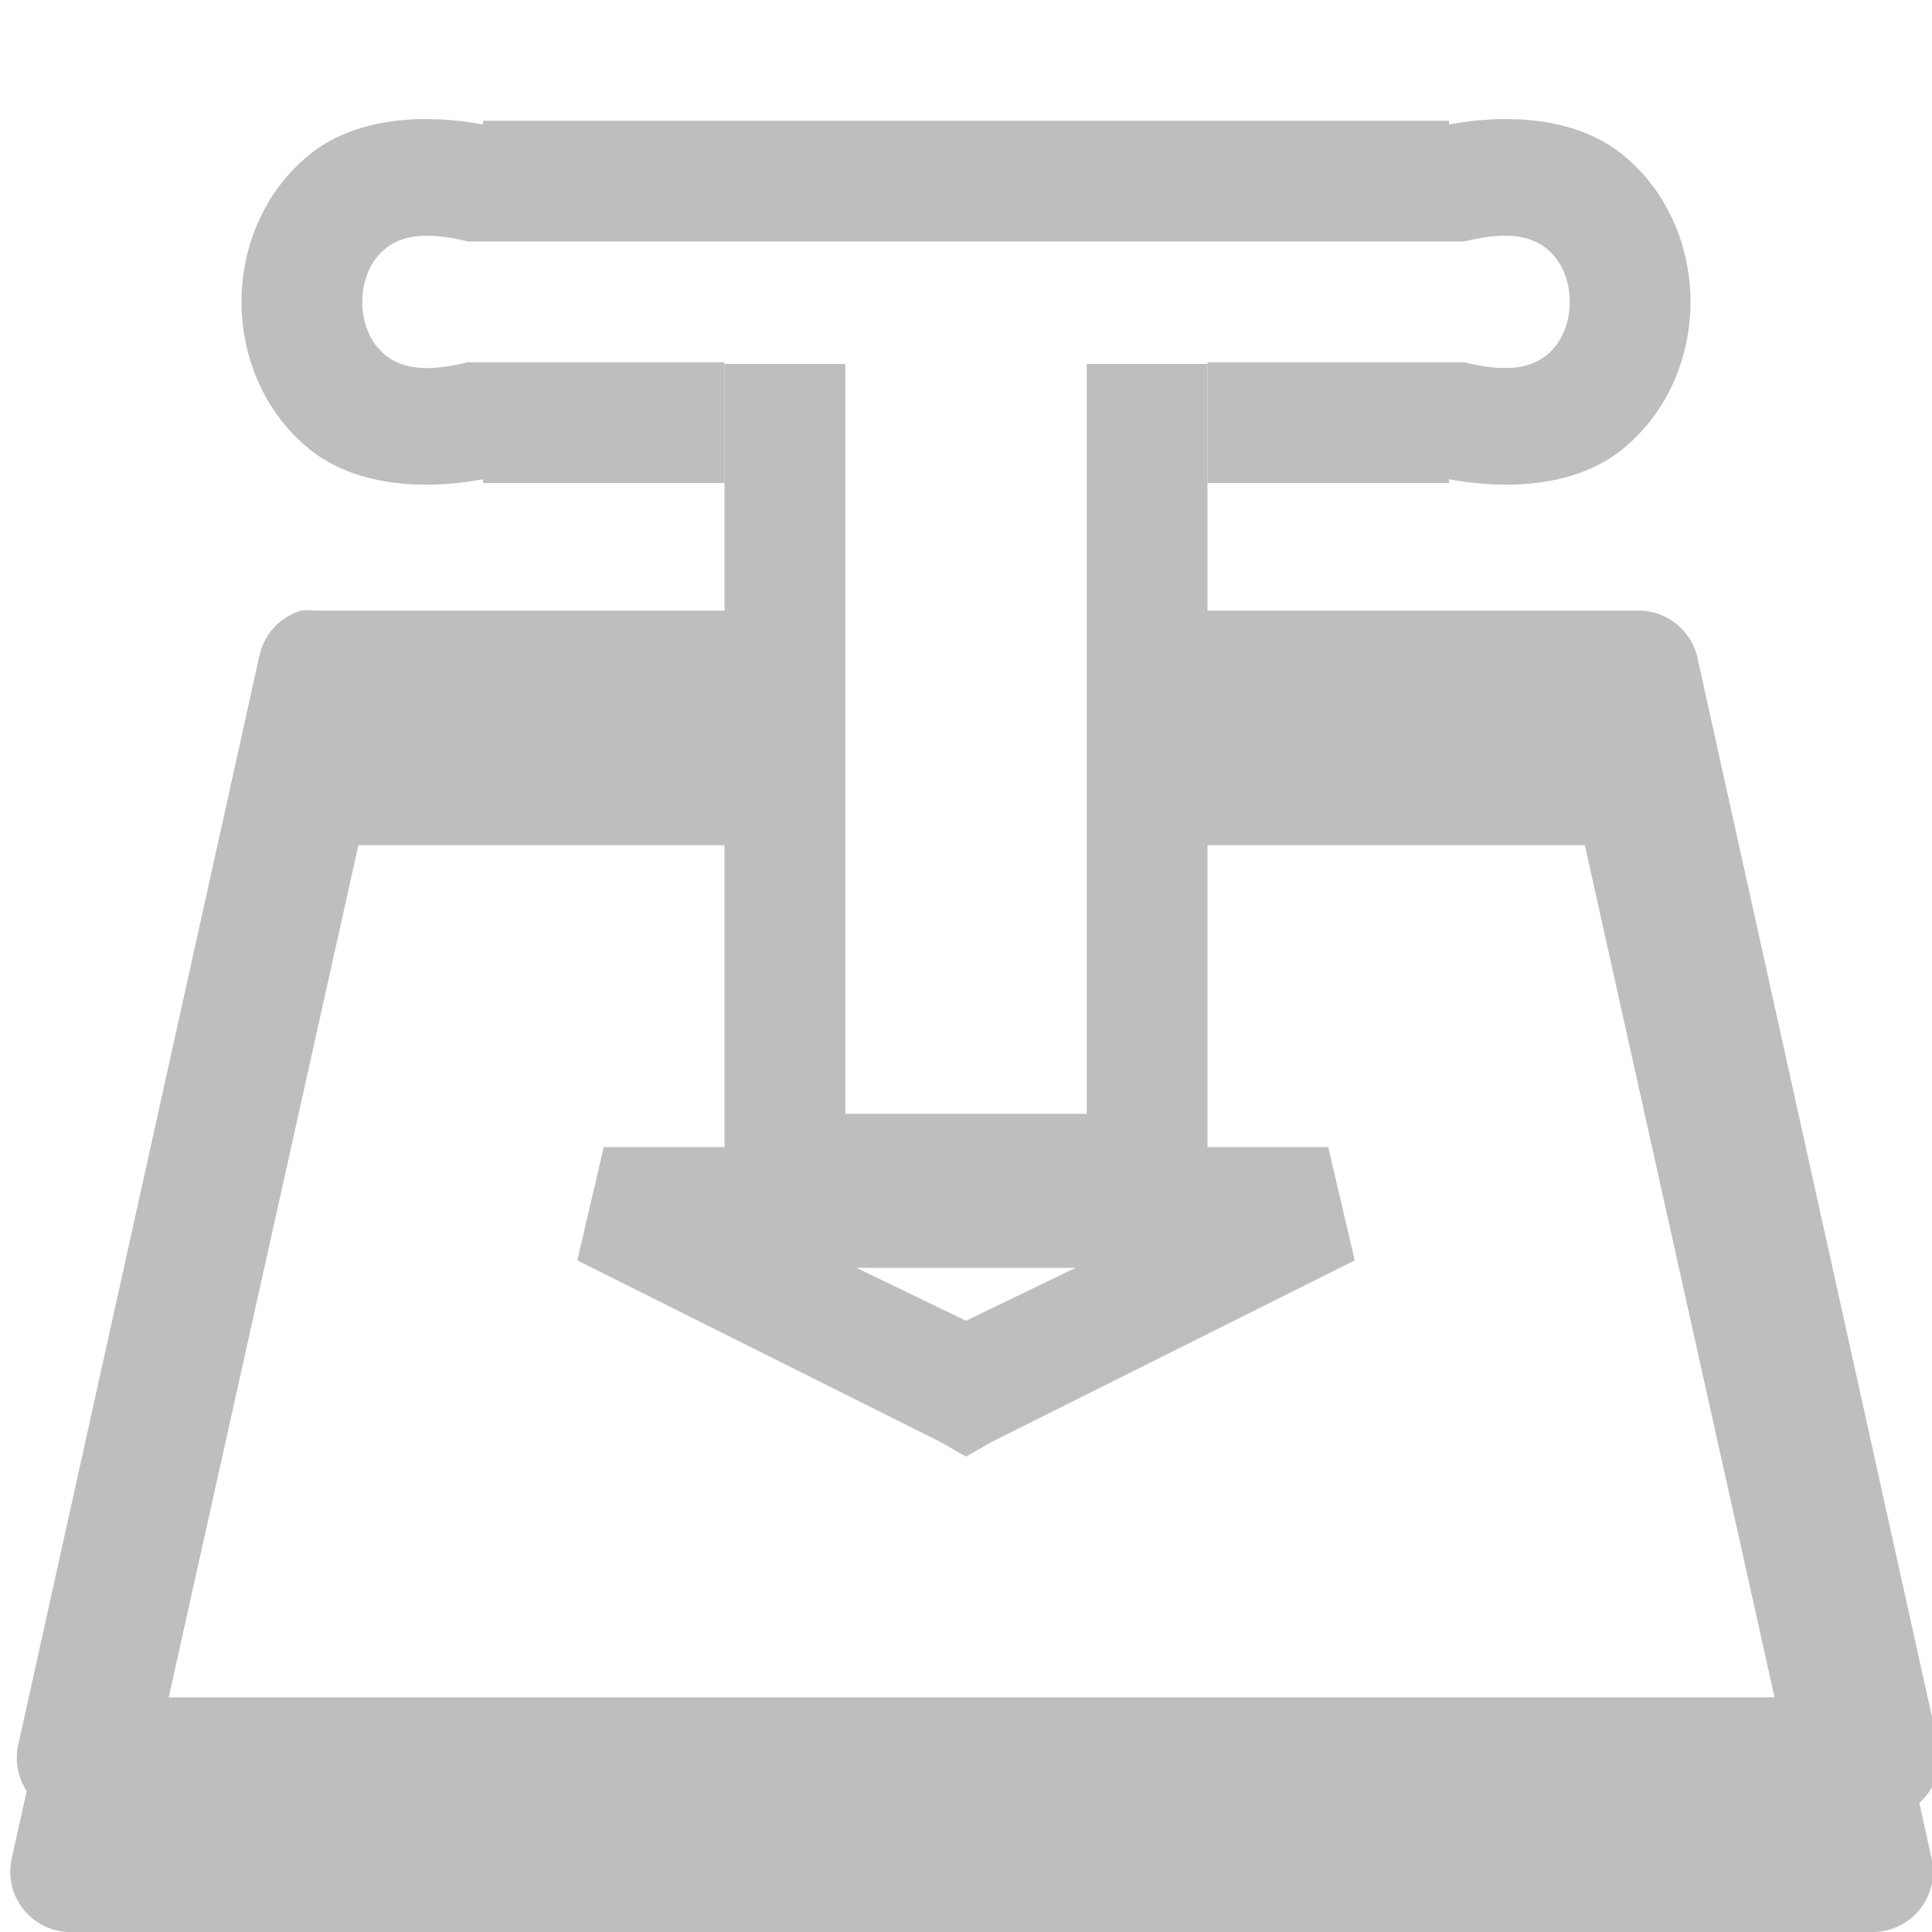
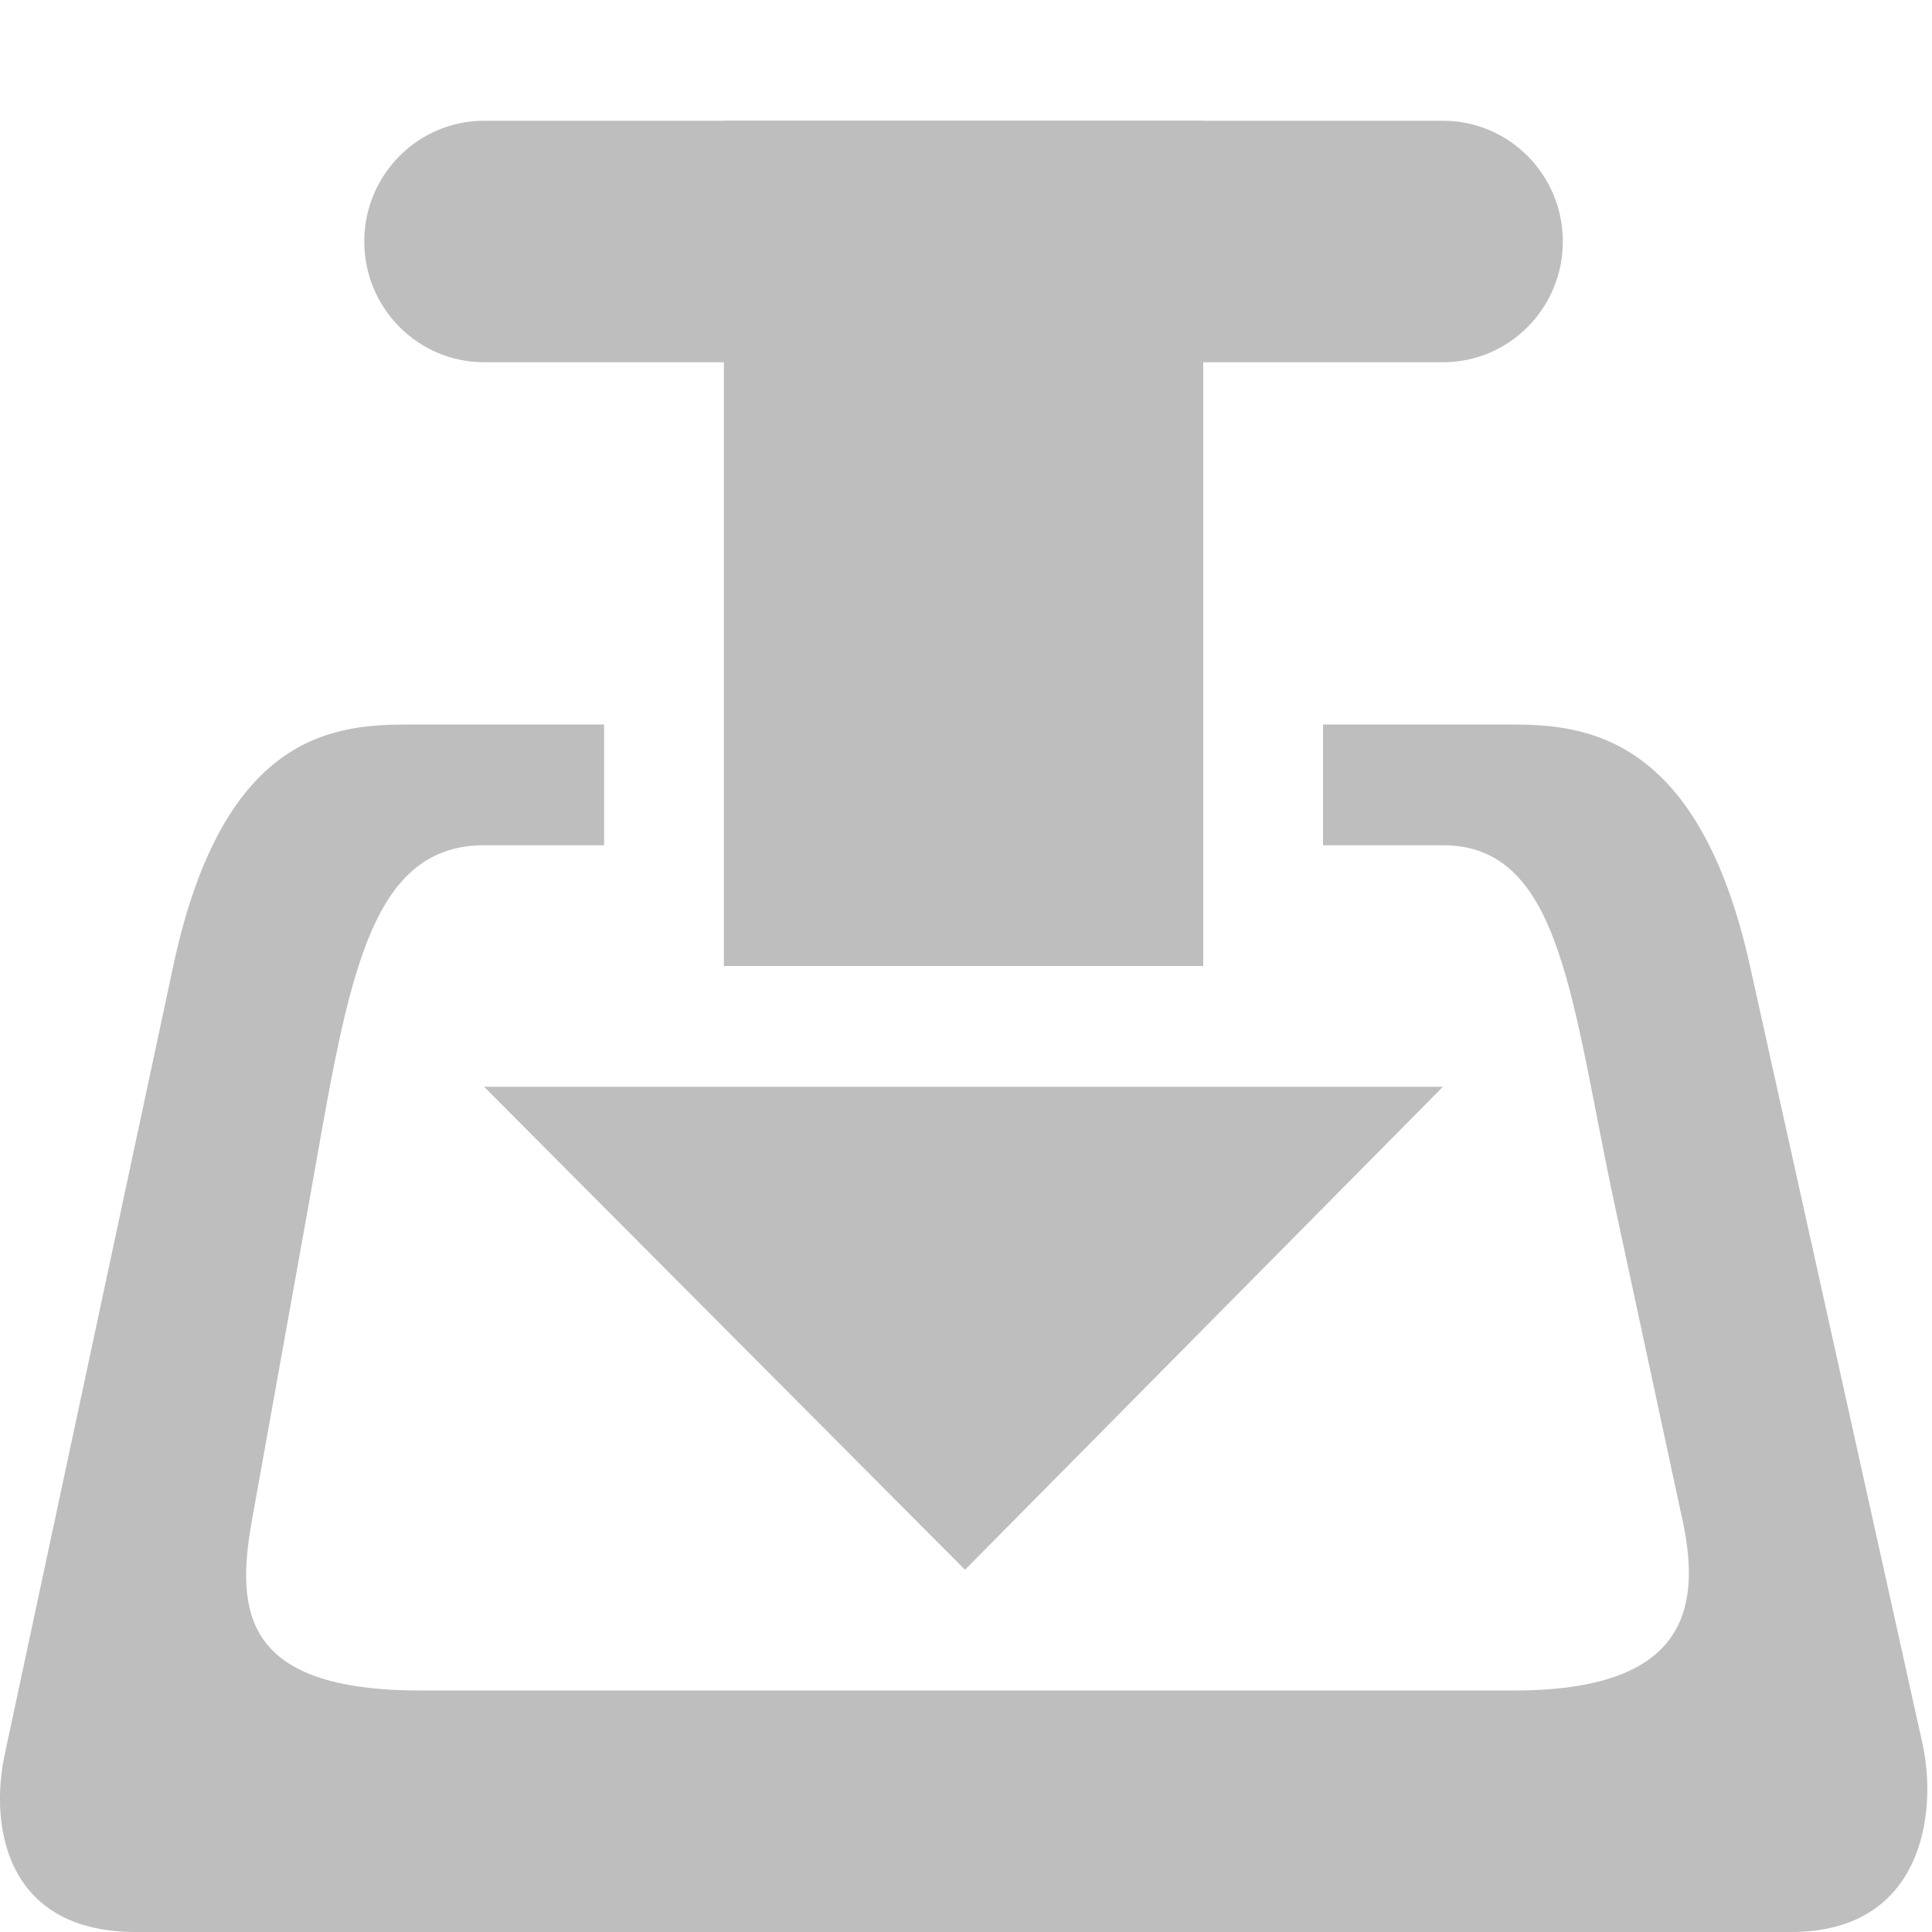
- <svg xmlns="http://www.w3.org/2000/svg" version="1.0" width="16" height="16" id="svg2">
-   <defs id="defs4" />
-   <g transform="translate(-3,-3.999982)" id="g2829">
-     <path style="font-size:medium;font-style:normal;font-variant:normal;font-weight:normal;font-stretch:normal;text-indent:0;text-align:start;text-decoration:none;line-height:normal;letter-spacing:normal;word-spacing:normal;text-transform:none;direction:ltr;block-progression:tb;writing-mode:lr-tb;text-anchor:start;baseline-shift:baseline;color:#000000;fill:#bebebe;fill-opacity:1;stroke:none;stroke-width:1px;marker:none;visibility:visible;display:inline;overflow:visible;enable-background:accumulate;font-family:Sans;-inkscape-font-specification:Sans" d="M 7,5 7,5.031 C 6.444,4.929 5.913,4.996 5.562,5.281 5.181,5.591 5,6.054 5,6.5 5,6.946 5.181,7.409 5.562,7.719 5.913,8.004 6.444,8.071 7,7.969 L 7,8 7.125,8 9,8 9,7 7,7 6.938,7 6.875,7 C 6.489,7.096 6.306,7.034 6.188,6.938 6.069,6.841 6,6.679 6,6.5 6,6.321 6.069,6.159 6.188,6.062 6.306,5.966 6.489,5.904 6.875,6 L 6.938,6 7,6 l 8,0 0.062,0 0.062,0 c 0.386,-0.096 0.569,-0.034 0.688,0.062 C 15.931,6.159 16,6.321 16,6.5 16,6.679 15.931,6.841 15.812,6.938 15.694,7.034 15.511,7.096 15.125,7 L 15.062,7 15,7 13,7 13,8 14.875,8 15,8 15,7.969 c 0.556,0.102 1.087,0.035 1.438,-0.25 C 16.819,7.409 17,6.946 17,6.5 17,6.054 16.819,5.591 16.438,5.281 16.087,4.996 15.556,4.929 15,5.031 L 15,5 14.875,5 7.125,5 7,5 z" id="path3176" />
-     <path style="font-size:medium;font-style:normal;font-variant:normal;font-weight:normal;font-stretch:normal;text-indent:0;text-align:start;text-decoration:none;line-height:normal;letter-spacing:normal;word-spacing:normal;text-transform:none;direction:ltr;block-progression:tb;writing-mode:lr-tb;text-anchor:start;baseline-shift:baseline;color:#000000;fill:#bebebe;fill-opacity:1;stroke:none;stroke-width:1;marker:none;visibility:visible;display:inline;overflow:visible;enable-background:accumulate;font-family:Sans;-inkscape-font-specification:Sans" d="M 9,7.014 9,13.612 9,14 l 0.5,0 3,0 0.5,0 0,-0.388 0,-6.598 -1,0 0,6.21 -2,0 0,-6.21 -1,0 z" id="path3600" />
-     <path style="font-size:medium;font-style:normal;font-variant:normal;font-weight:normal;font-stretch:normal;text-indent:0;text-align:start;text-decoration:none;line-height:normal;letter-spacing:normal;word-spacing:normal;text-transform:none;direction:ltr;block-progression:tb;writing-mode:lr-tb;text-anchor:start;baseline-shift:baseline;color:#000000;fill:#bebebe;fill-opacity:1;stroke:none;stroke-width:1;marker:none;visibility:visible;display:inline;overflow:visible;enable-background:accumulate;font-family:Sans;-inkscape-font-specification:Sans" d="m 5.438,10 a 0.5,0.5 0 0 0 -0.344,0.375 l -2,9.031 A 0.5,0.5 0 0 0 3.562,20 L 18.5,20 A 0.5,0.5 0 0 0 19,19.406 L 17,10.375 A 0.5,0.5 0 0 0 16.5,10 l -3.719,0 -0.5,0 0,1 0.5,0 3.344,0 1.781,8 -13.719,0 1.781,-8 3.344,0 0.5,0 0,-1 -0.5,0 -3.75,0 a 0.5,0.5 0 0 0 -0.125,0 z" id="path3631" />
-     <path style="font-size:medium;font-style:normal;font-variant:normal;font-weight:normal;font-stretch:normal;text-indent:0;text-align:start;text-decoration:none;line-height:normal;letter-spacing:normal;word-spacing:normal;text-transform:none;direction:ltr;block-progression:tb;writing-mode:lr-tb;text-anchor:start;baseline-shift:baseline;opacity:1;color:#000000;fill:#bebebe;fill-opacity:1;stroke:none;stroke-width:1;marker:none;visibility:visible;display:inline;overflow:visible;enable-background:accumulate;font-family:Sans;-inkscape-font-specification:Sans" d="m 8,13.5 -0.219,0.938 3,1.5 0.219,0.125 0.219,-0.125 3,-1.5 L 14,13.5 l -6,0 z m 2.094,1 1.812,0 L 11,14.938 10.094,14.5 z" id="path3604" />
-     <path style="font-size:medium;font-style:normal;font-variant:normal;font-weight:normal;font-stretch:normal;text-indent:0;text-align:start;text-decoration:none;line-height:normal;letter-spacing:normal;word-spacing:normal;text-transform:none;direction:ltr;block-progression:tb;writing-mode:lr-tb;text-anchor:start;baseline-shift:baseline;color:#000000;fill:#bebebe;fill-opacity:1;stroke:none;stroke-width:1;marker:none;visibility:visible;display:inline;overflow:visible;enable-background:accumulate;font-family:Sans;-inkscape-font-specification:Sans" d="m 5.492,9.057 a 0.5,0.5 0 0 0 -0.344,0.375 l -2,9.031 a 0.5,0.5 0 0 0 0.469,0.594 l 14.937,0 a 0.5,0.5 0 0 0 0.5,-0.594 l -2,-9.031 a 0.5,0.5 0 0 0 -0.5,-0.375 l -3.719,0 -0.5,0 0,1 0.5,0 3.344,0 1.781,8 -13.719,0 1.781,-8 3.344,0 0.5,0 0,-1 -0.5,0 -3.75,0 a 0.5,0.5 0 0 0 -0.125,0 z" id="path3631-7" />
+ <svg xmlns="http://www.w3.org/2000/svg" height="16" id="svg7384" version="1.1" width="16">
+   <defs id="defs7386" />
+   <g id="layer9" style="display:inline" transform="translate(-283.0002,-629)" />
+   <g id="layer10" transform="translate(-283.0002,-629)" />
+   <g id="layer11" transform="translate(-283.0002,-629)">
+     <path d="m 286.42,635 c -0.609,0 -1.563,0.025 -1.985,2 l -1.396,6.531 c -0.124,0.581 0,1.469 1.086,1.469 l 13.71,0 c 1.086,0 1.214,-0.982 1.086,-1.562 L 297.493,637 c -0.427,-1.925 -1.376,-2 -1.985,-2 l -1.551,0 0,1 c 0.527,0 -1.708,0 0.993,0 0.993,0 1.063,1.309 1.427,3 l 0.558,2.594 c 0.164,0.761 0,1.406 -1.396,1.406 l -9.057,0 c -1.458,0 -1.533,-0.64 -1.396,-1.406 L 285.552,639 c 0.321,-1.79 0.465,-3 1.458,-3 l 0.993,0 0,-1 z" id="rect5849" style="color:#000000;fill:#bebebe;fill-opacity:1;fill-rule:nonzero;stroke:none;stroke-width:1;marker:none;visibility:visible;display:inline;overflow:visible;enable-background:accumulate" />
+     <path d="m 287.009,638 7.941,0 -3.958,4 z" id="rect6273" style="color:#000000;fill:#bebebe;fill-opacity:1;fill-rule:nonzero;stroke:none;stroke-width:1;marker:none;visibility:visible;display:inline;overflow:visible;filter:url(#filter4896-5-0-6-4-8-7-6);enable-background:accumulate" />
+     <rect height="7" id="rect5226-91-0-6" rx="0" ry="0" style="color:#000000;fill:#bebebe;fill-opacity:1;fill-rule:nonzero;stroke:none;stroke-width:1;marker:none;visibility:visible;display:inline;overflow:visible;enable-background:new" width="3.97" x="288.995" y="630" />
+     <rect height="2" id="rect14612" rx="0.993" ry="2" style="fill:#bebebe;fill-opacity:1;stroke:none" width="9.926" x="286.017" y="630" />
  </g>
+   <g id="layer13" transform="translate(-283.0002,-629)" />
+   <g id="layer14" transform="translate(-283.0002,-629)" />
+   <g id="layer15" style="display:inline" transform="translate(-283.0002,-629)" />
+   <g id="g71291" style="display:inline" transform="translate(-283.0002,-629)" />
+   <g id="g4953" style="display:inline" transform="translate(-283.0002,-629)" />
+   <g id="layer12" style="display:inline" transform="translate(-283.0002,-629)" />
</svg>
